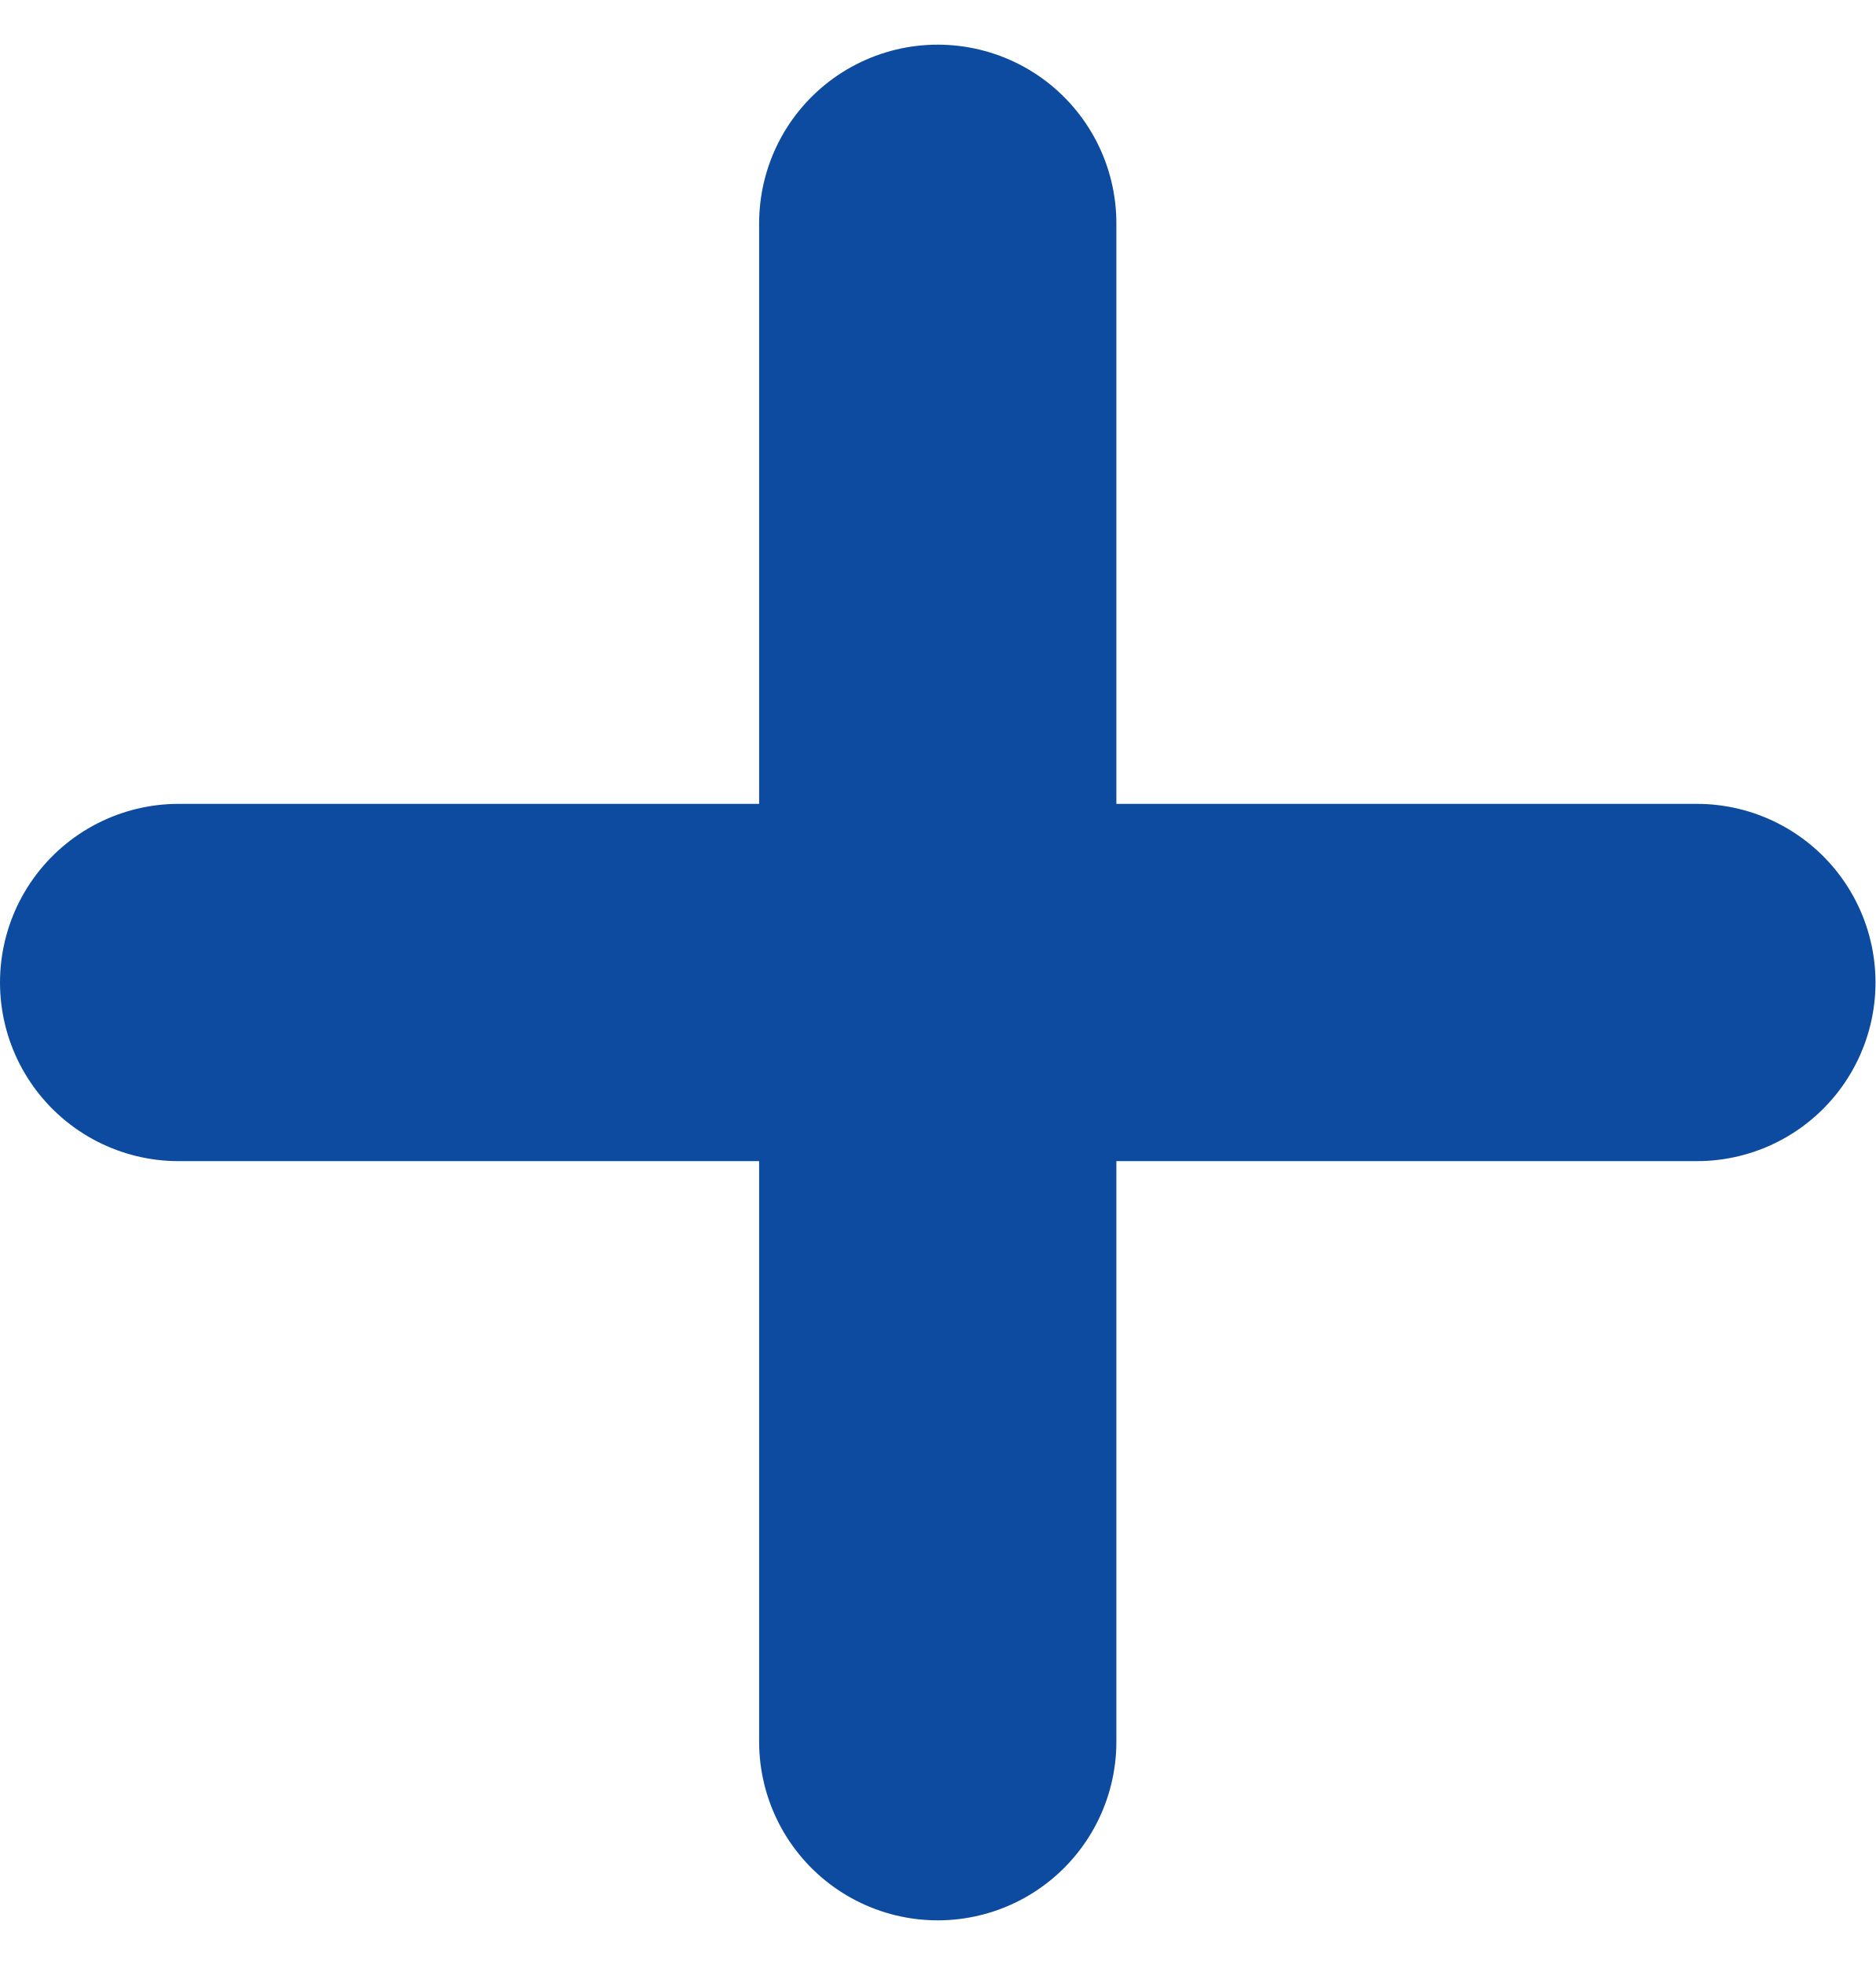
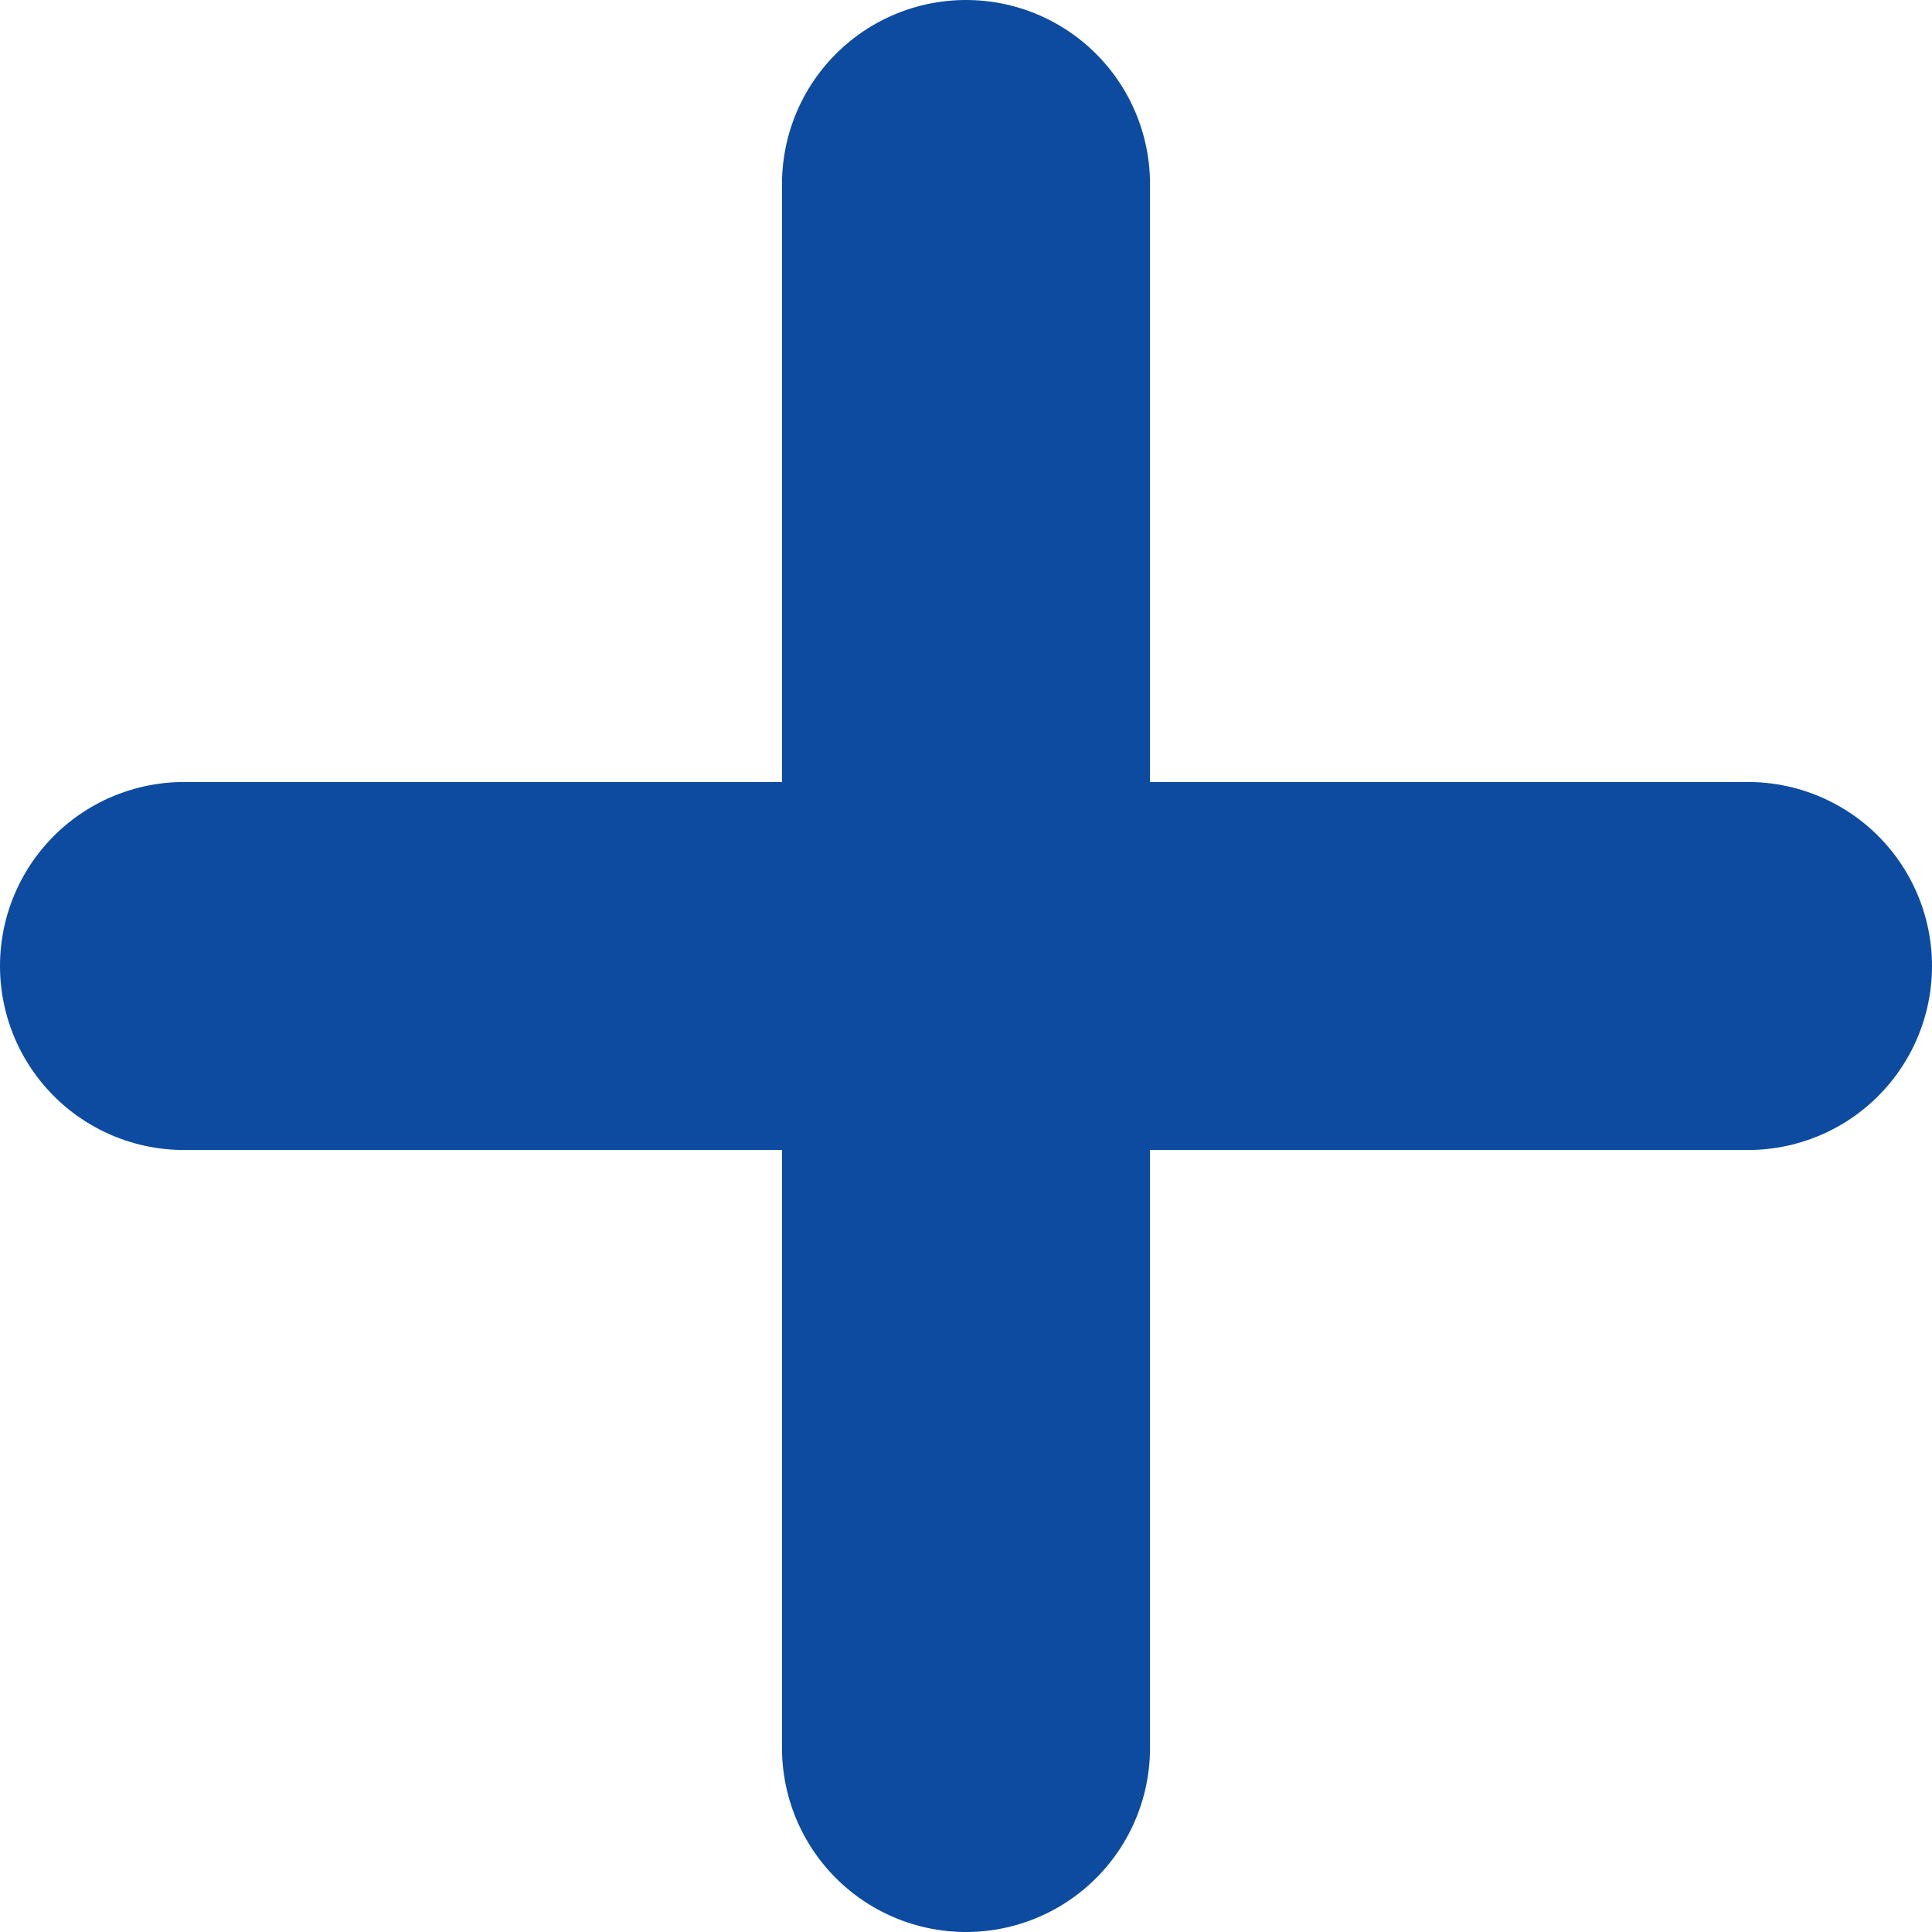
- <svg xmlns="http://www.w3.org/2000/svg" width="21" height="22" viewBox="0 0 21 22" fill="none">
-   <path d="M10.5 19.5V11M10.5 11V2.5M10.5 11H19M10.5 11H2" stroke="#0C4BA0" stroke-width="4" stroke-linecap="round" />
+ <svg xmlns="http://www.w3.org/2000/svg" width="21" height="21" viewBox="0 0 21 21" fill="none">
+   <path d="M10.5 19V10.5M10.5 10.5V2M10.5 10.5H19M10.5 10.5H2" stroke="#0C4BA0" stroke-width="4" stroke-linecap="round" />
</svg>
